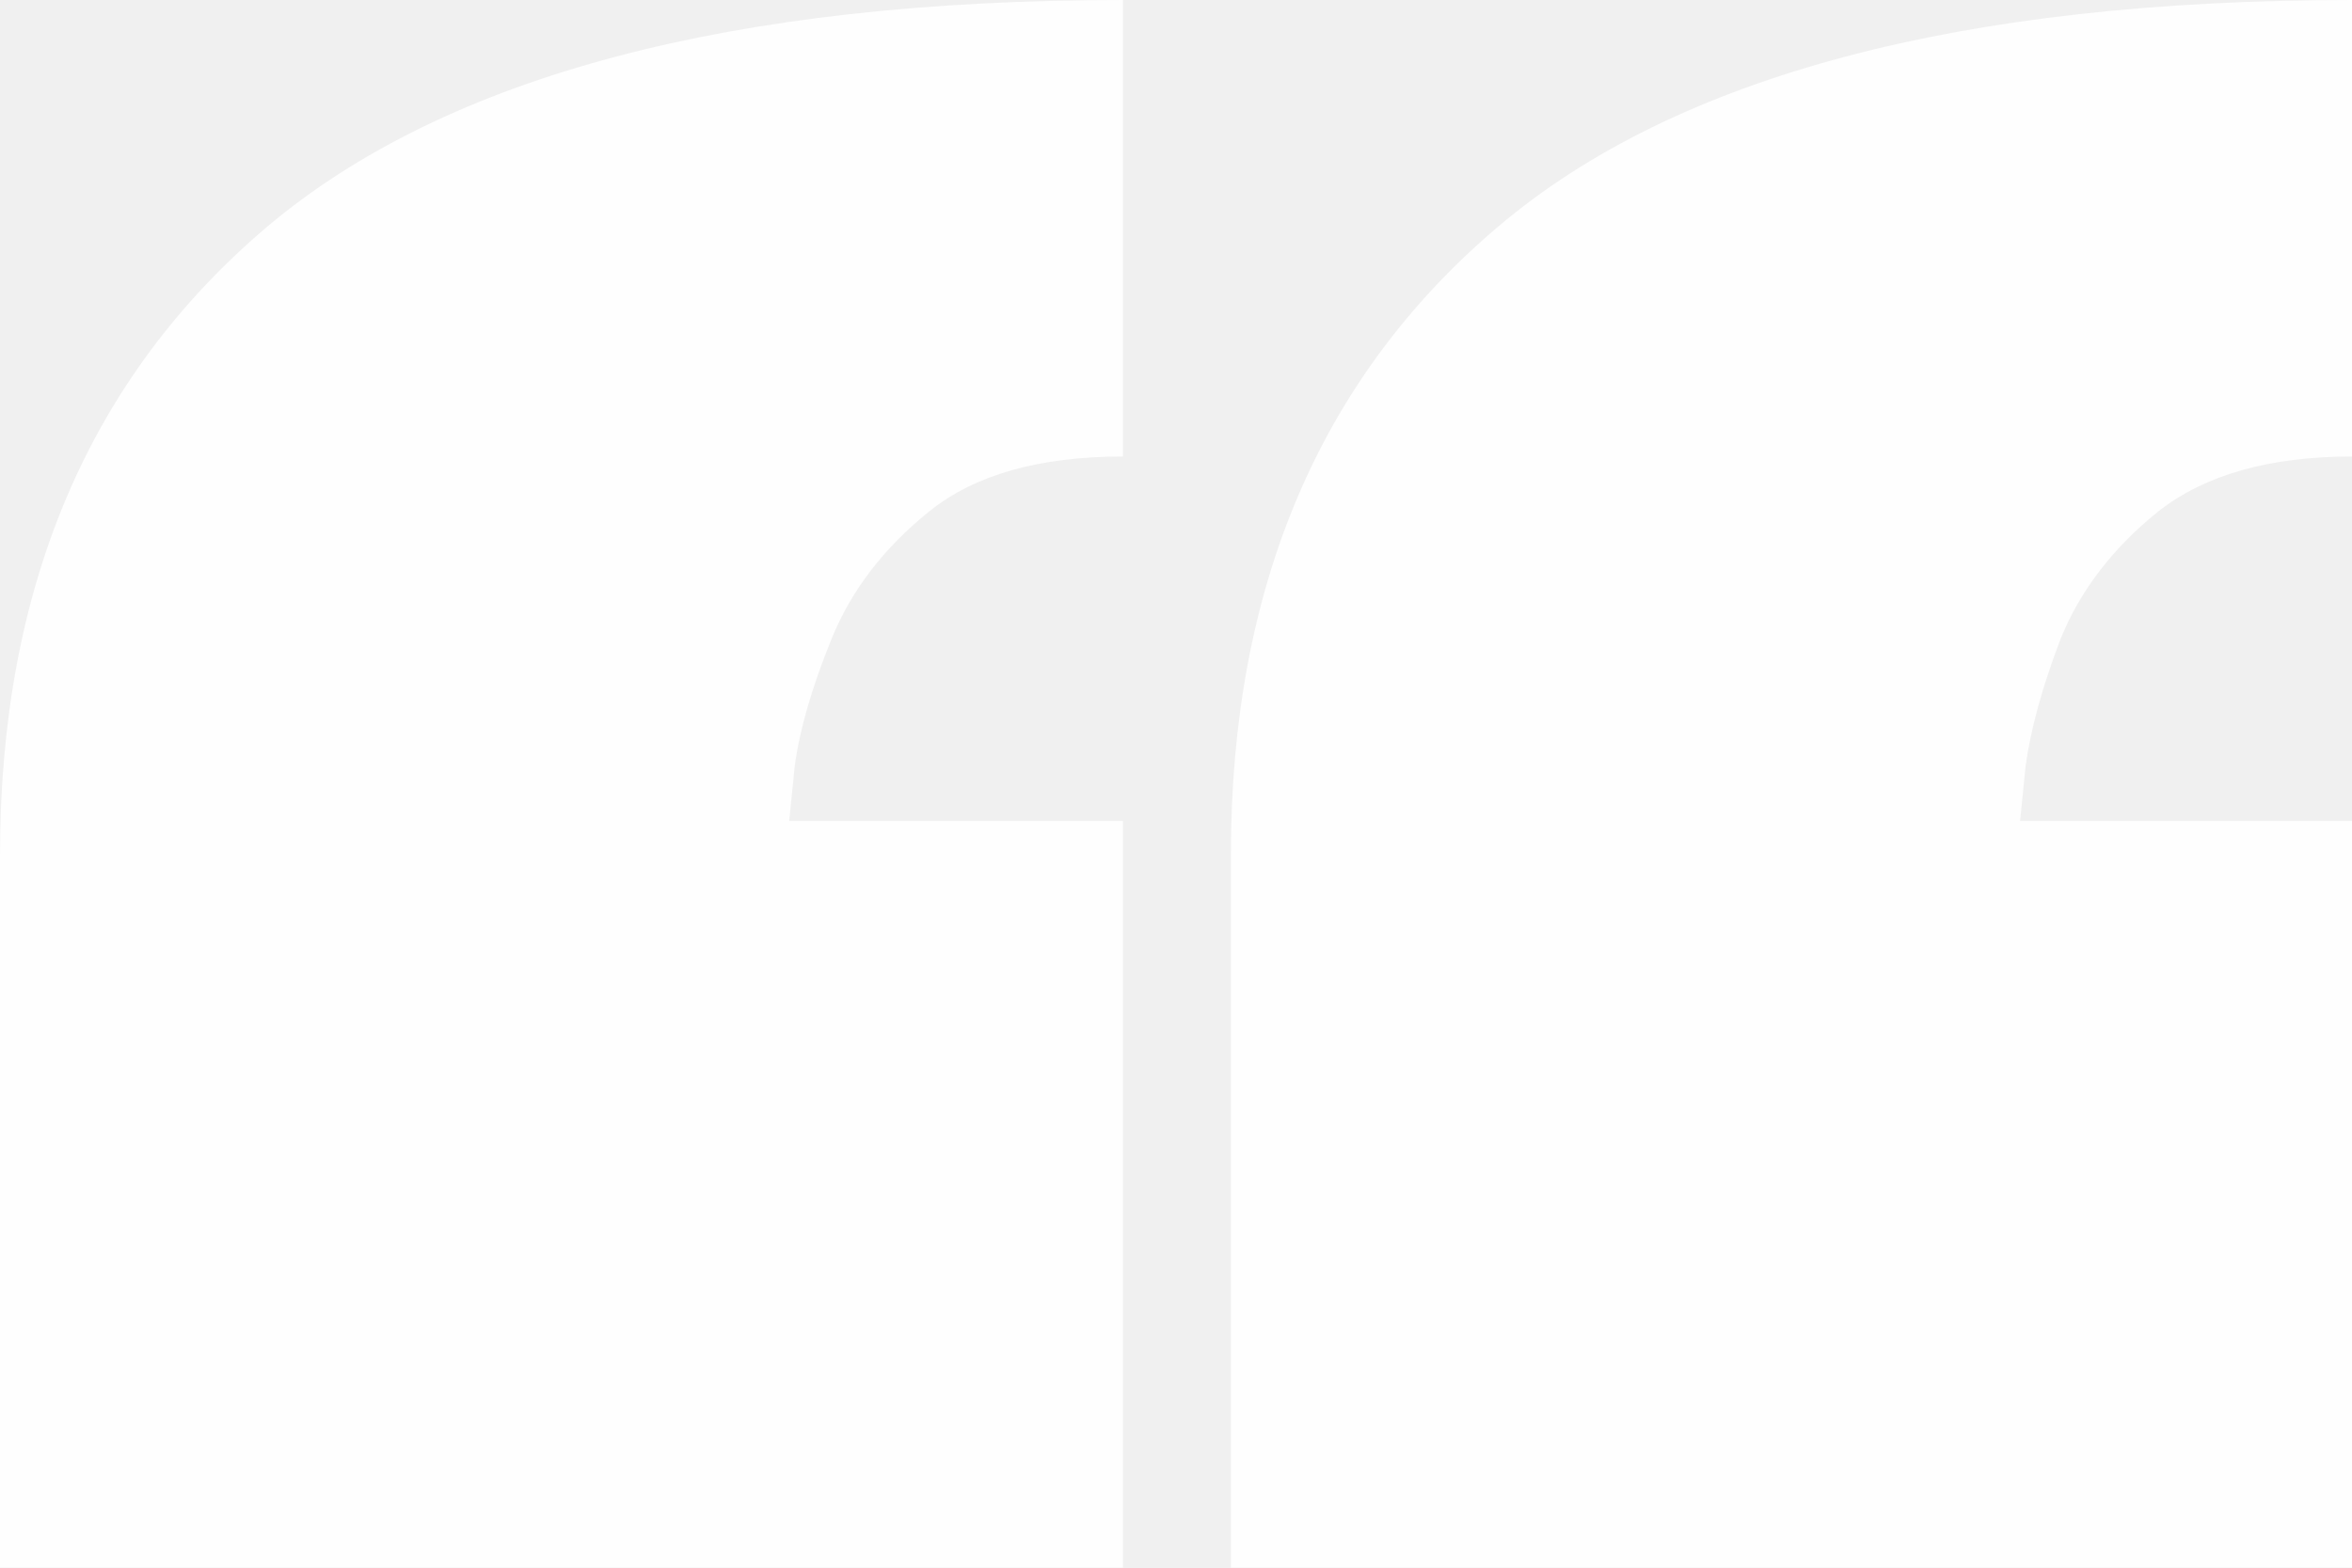
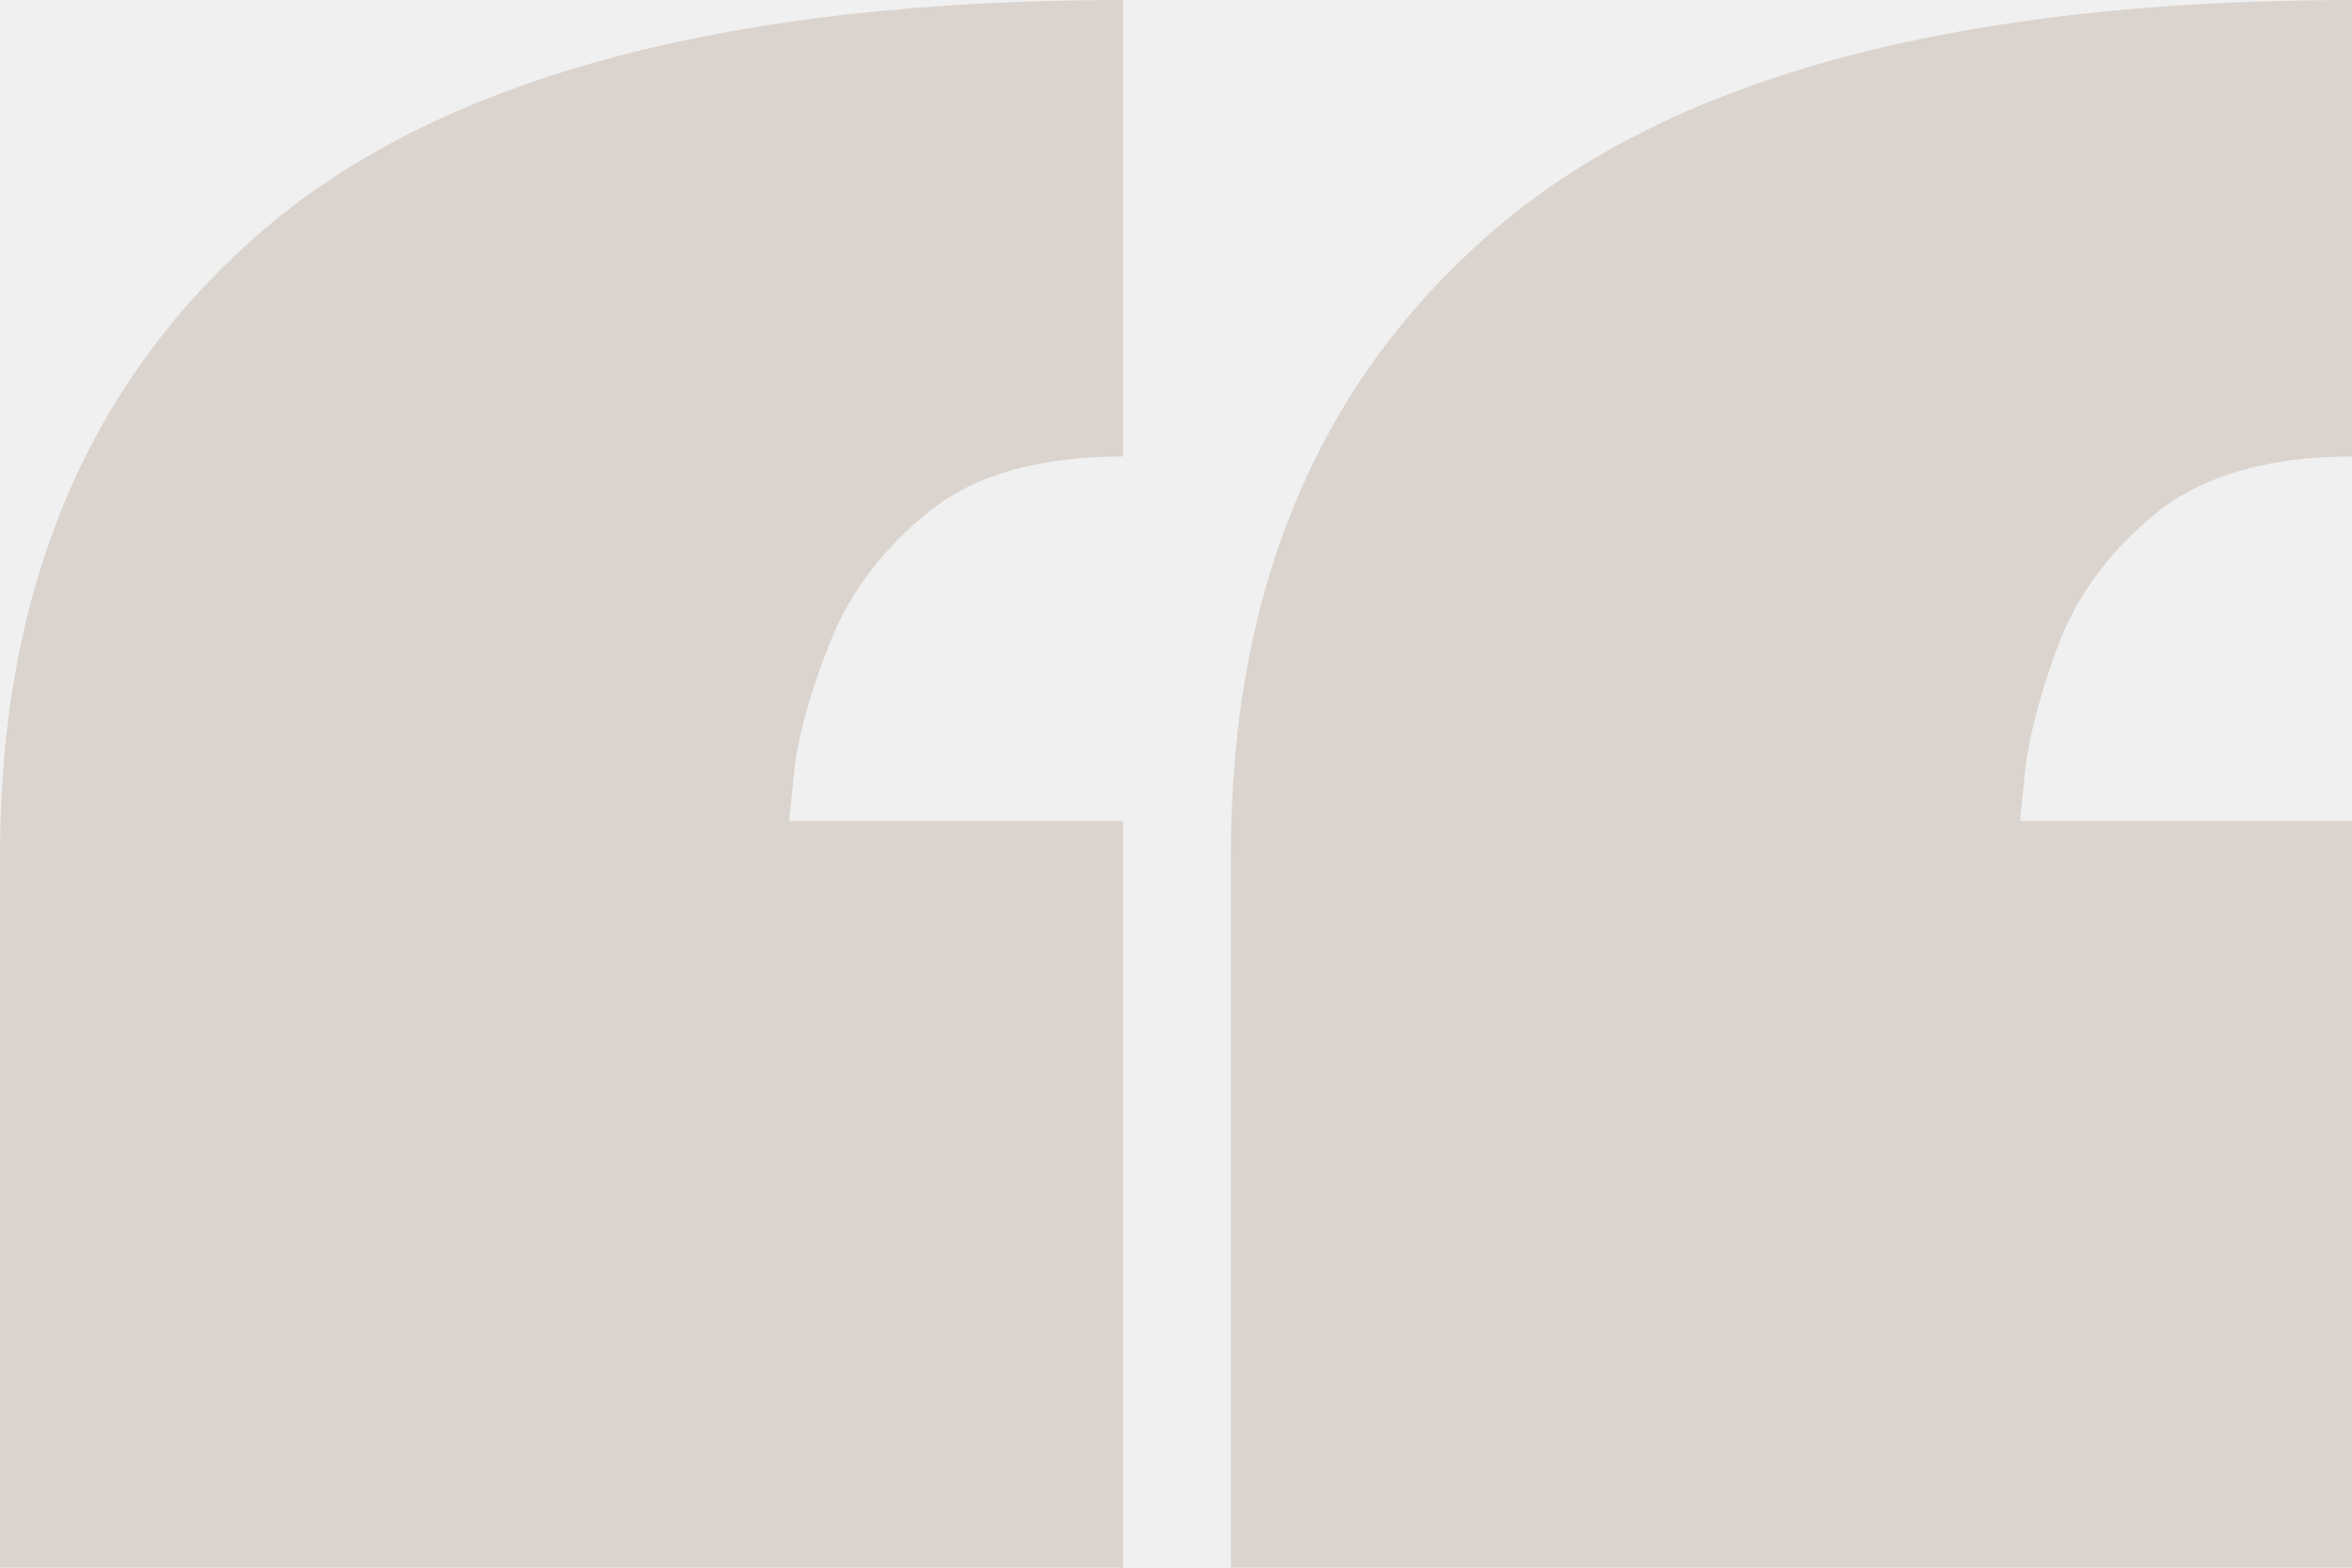
<svg xmlns="http://www.w3.org/2000/svg" preserveAspectRatio="none" overflow="visible" style="display: block;" width="60" height="40" viewBox="0 0 60 40" fill="none">
-   <path id="â" d="M28.647 11.648C26.515 11.648 24.868 12.114 23.708 13.047C22.547 13.98 21.716 15.064 21.215 16.298C20.713 17.532 20.399 18.616 20.274 19.549C20.18 20.482 20.133 20.948 20.133 20.948H28.647V40H0V21.806C0 14.974 2.274 9.631 6.821 5.779C11.399 1.926 18.675 0 28.647 0V11.648ZM60 11.648C57.899 11.648 56.252 12.114 55.061 13.047C53.901 13.98 53.069 15.064 52.568 16.298C52.097 17.532 51.8 18.616 51.674 19.549C51.58 20.482 51.533 20.948 51.533 20.948H60V40H31.4V21.806C31.4 14.974 33.674 9.631 38.221 5.779C42.768 1.926 50.028 0 60 0V11.648Z" fill="white" fill-opacity="0.9" />
+   <path id="â" d="M28.647 11.648C26.515 11.648 24.868 12.114 23.708 13.047C22.547 13.98 21.716 15.064 21.215 16.298C20.713 17.532 20.399 18.616 20.274 19.549C20.18 20.482 20.133 20.948 20.133 20.948H28.647V40H0V21.806C0 14.974 2.274 9.631 6.821 5.779C11.399 1.926 18.675 0 28.647 0V11.648ZM60 11.648C57.899 11.648 56.252 12.114 55.061 13.047C53.901 13.98 53.069 15.064 52.568 16.298C52.097 17.532 51.8 18.616 51.674 19.549C51.58 20.482 51.533 20.948 51.533 20.948H60V40H31.4V21.806C31.4 14.974 33.674 9.631 38.221 5.779C42.768 1.926 50.028 0 60 0V11.648Z" fill="#DBD4CE" />
</svg>
